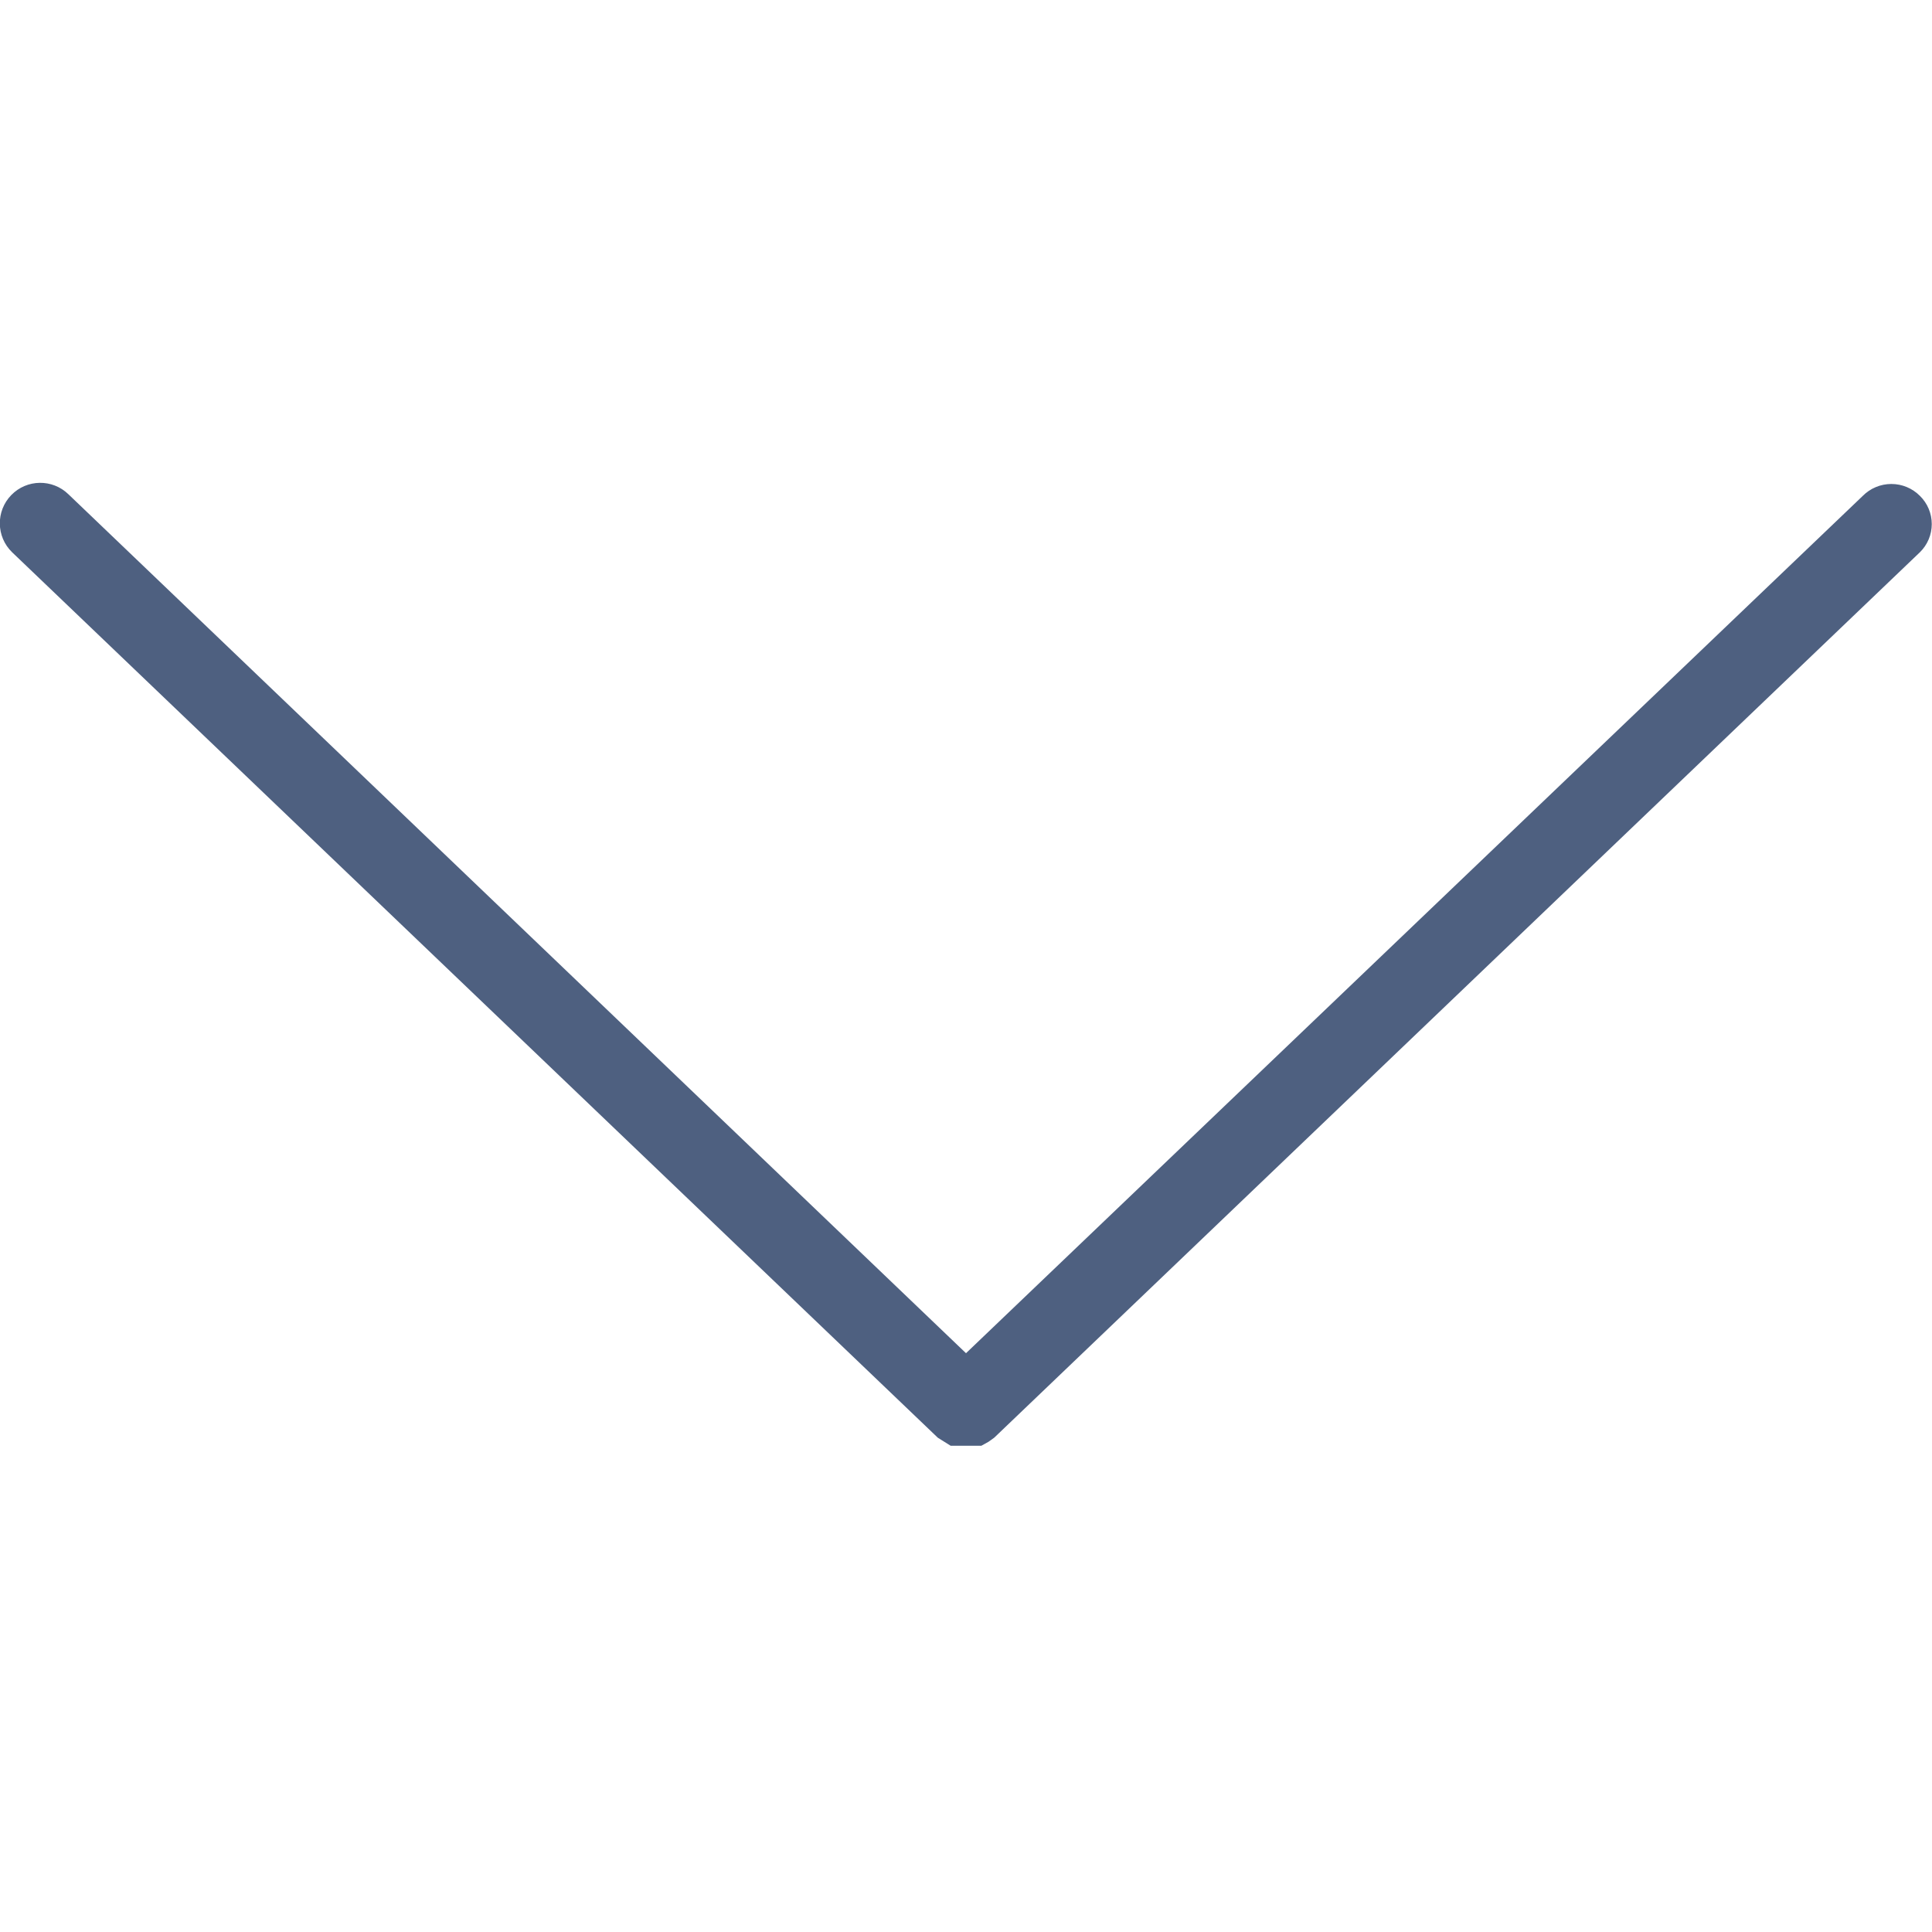
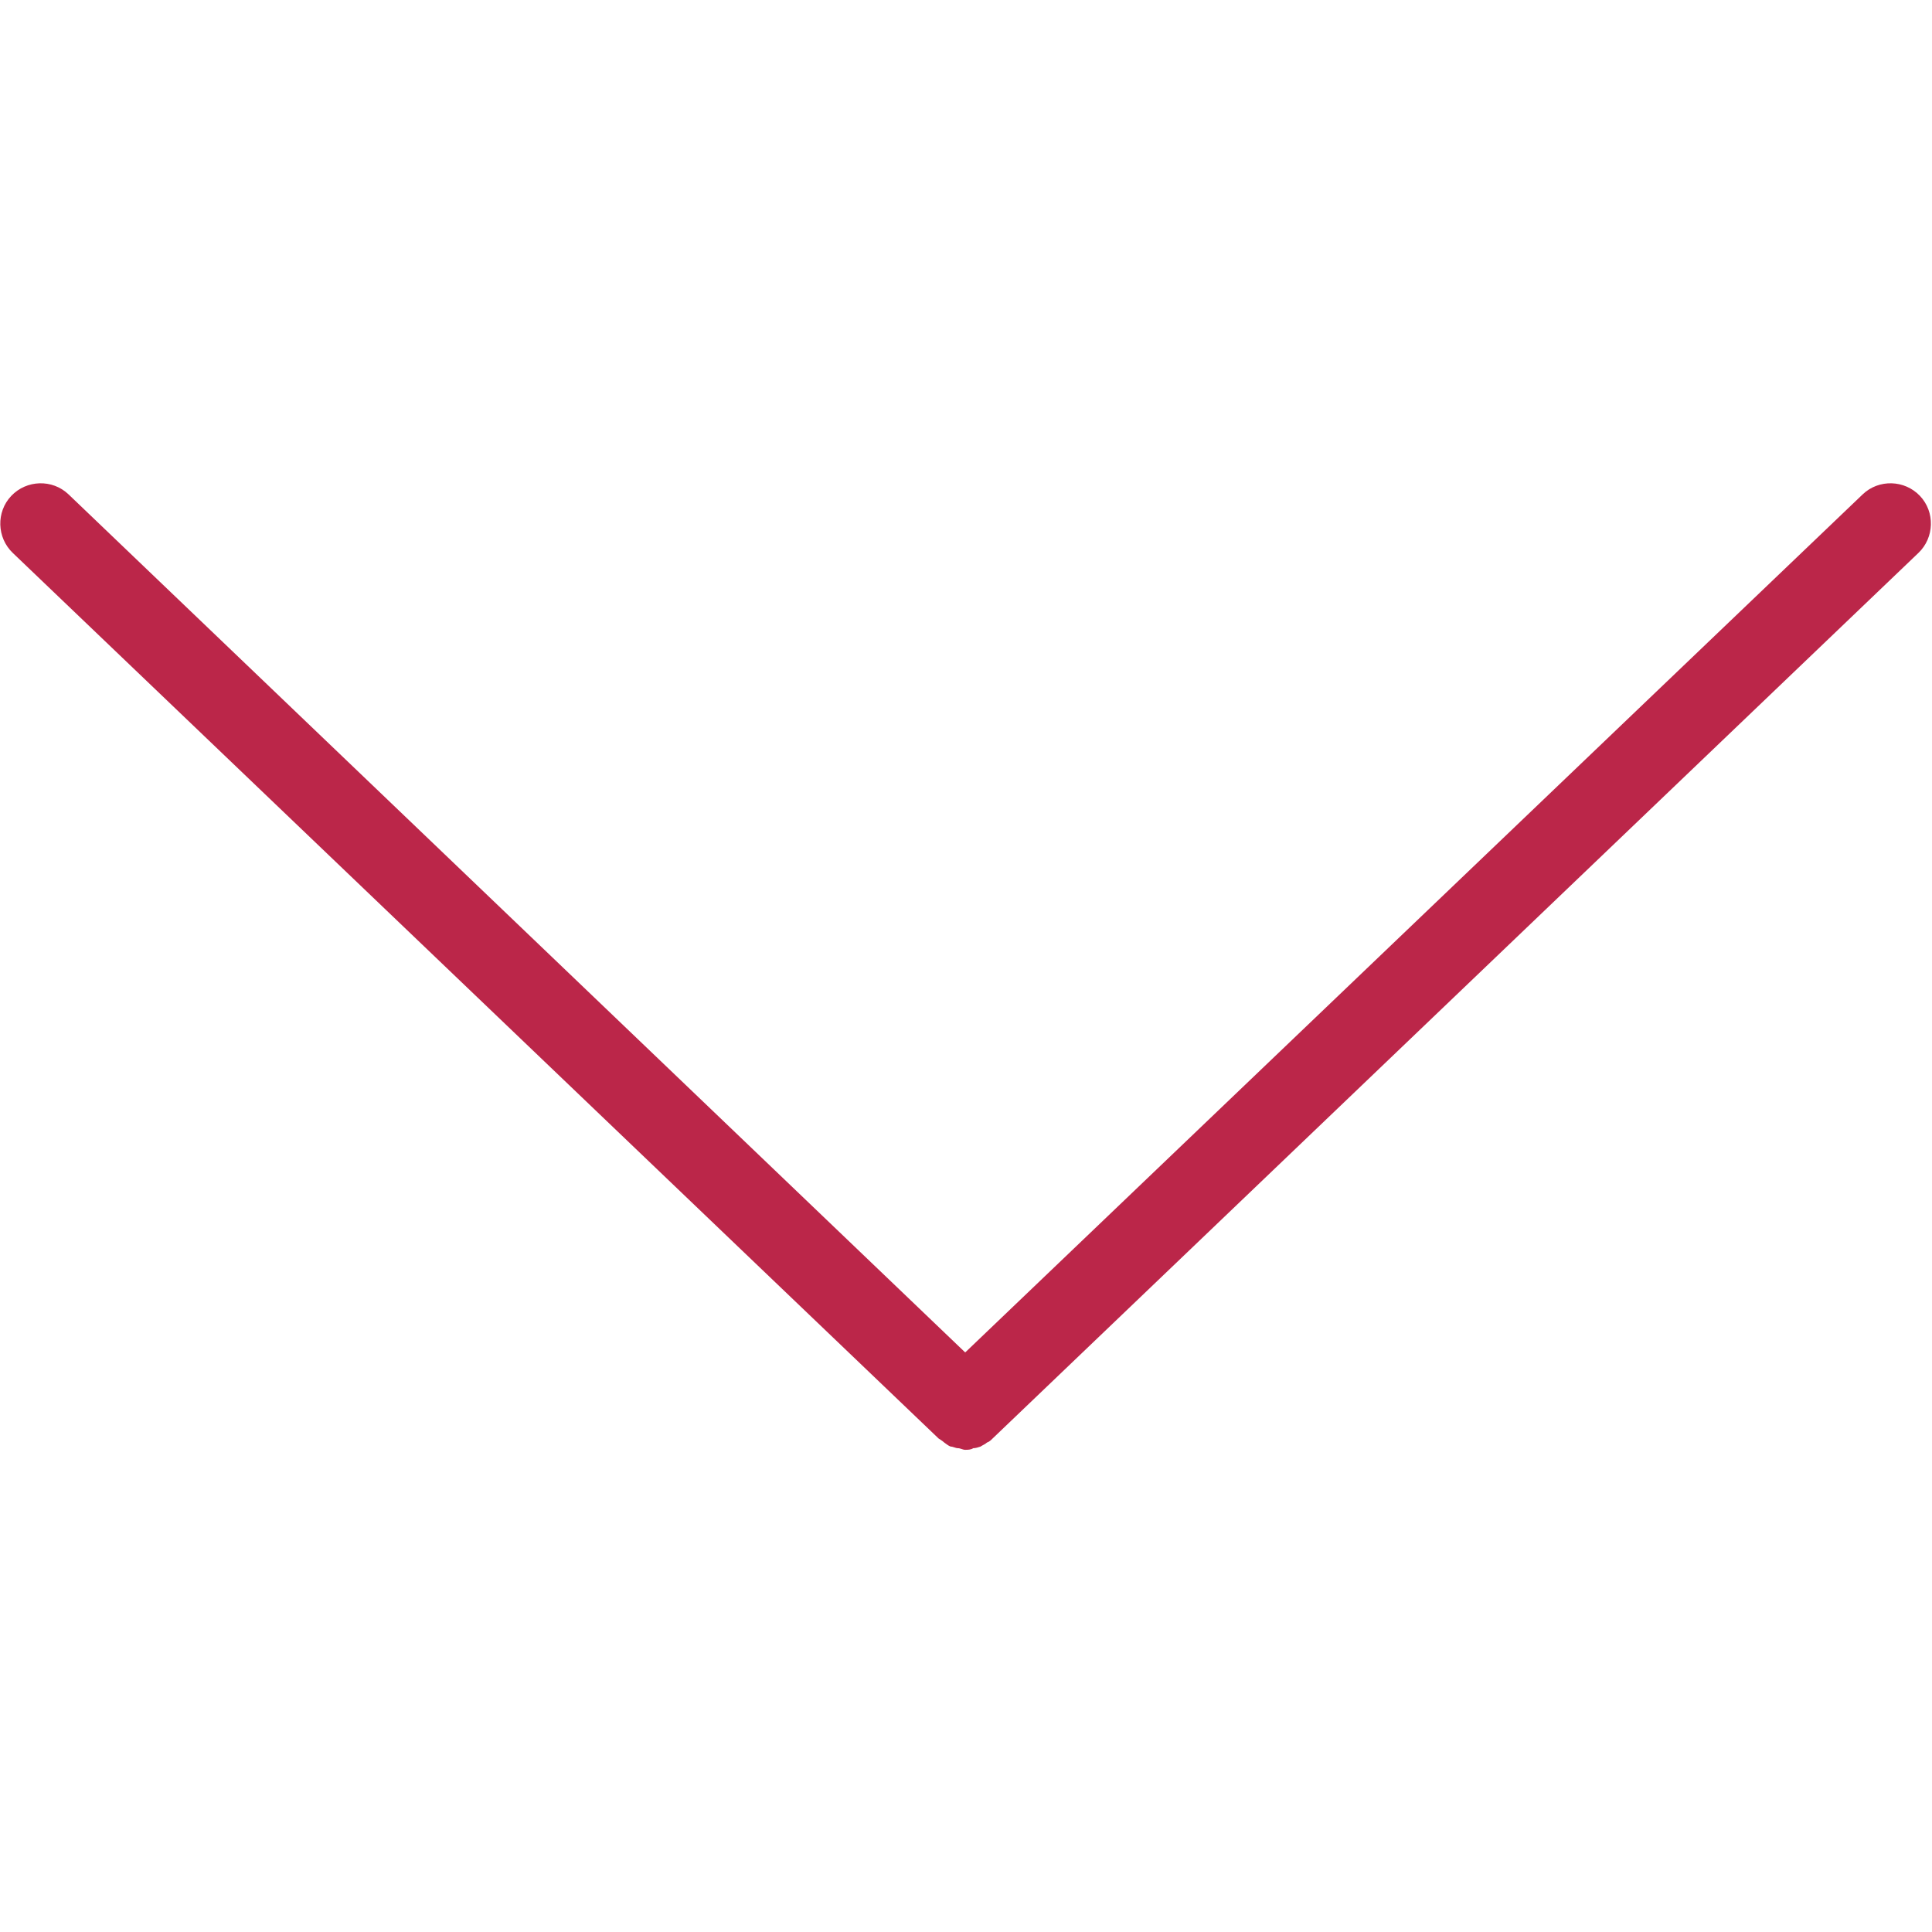
<svg xmlns="http://www.w3.org/2000/svg" id="export" width="24" height="24" viewBox="0 0 24 24">
  <defs>
-     <style>.cls-1{fill:#4e6080;}</style>
+     <style>
+       .cls-1 {
+         fill: #bb2649;
+       }
+     </style>
  </defs>
-   <path id="chevron_down" class="cls-1" d="M12,16.81.85,6.14a.5.5,0,0,0-.7.72l11.5,11,.08.05.08.05.09,0,.1,0,.1,0,.09,0,.09-.05.07-.05,11.5-11a.49.49,0,0,0,0-.7.5.5,0,0,0-.71,0Z" />
+   <path id="chevron_down" class="cls-1" d="m12,16.81L.85,6.14c-.2-.19-.52-.18-.71.02-.19.2-.18.52.02.71l11.5,11s.05.03.07.05c.03.02.05.04.08.05.03,0,.06.02.09.02.03,0,.06.02.09.02.03,0,.07,0,.1-.02.03,0,.06-.01.09-.02.03-.02.06-.03.08-.05.03-.01.05-.03.07-.05l11.5-11c.2-.19.21-.51.02-.71-.19-.2-.51-.21-.71-.02l-11.16,10.67Z" />
</svg>
